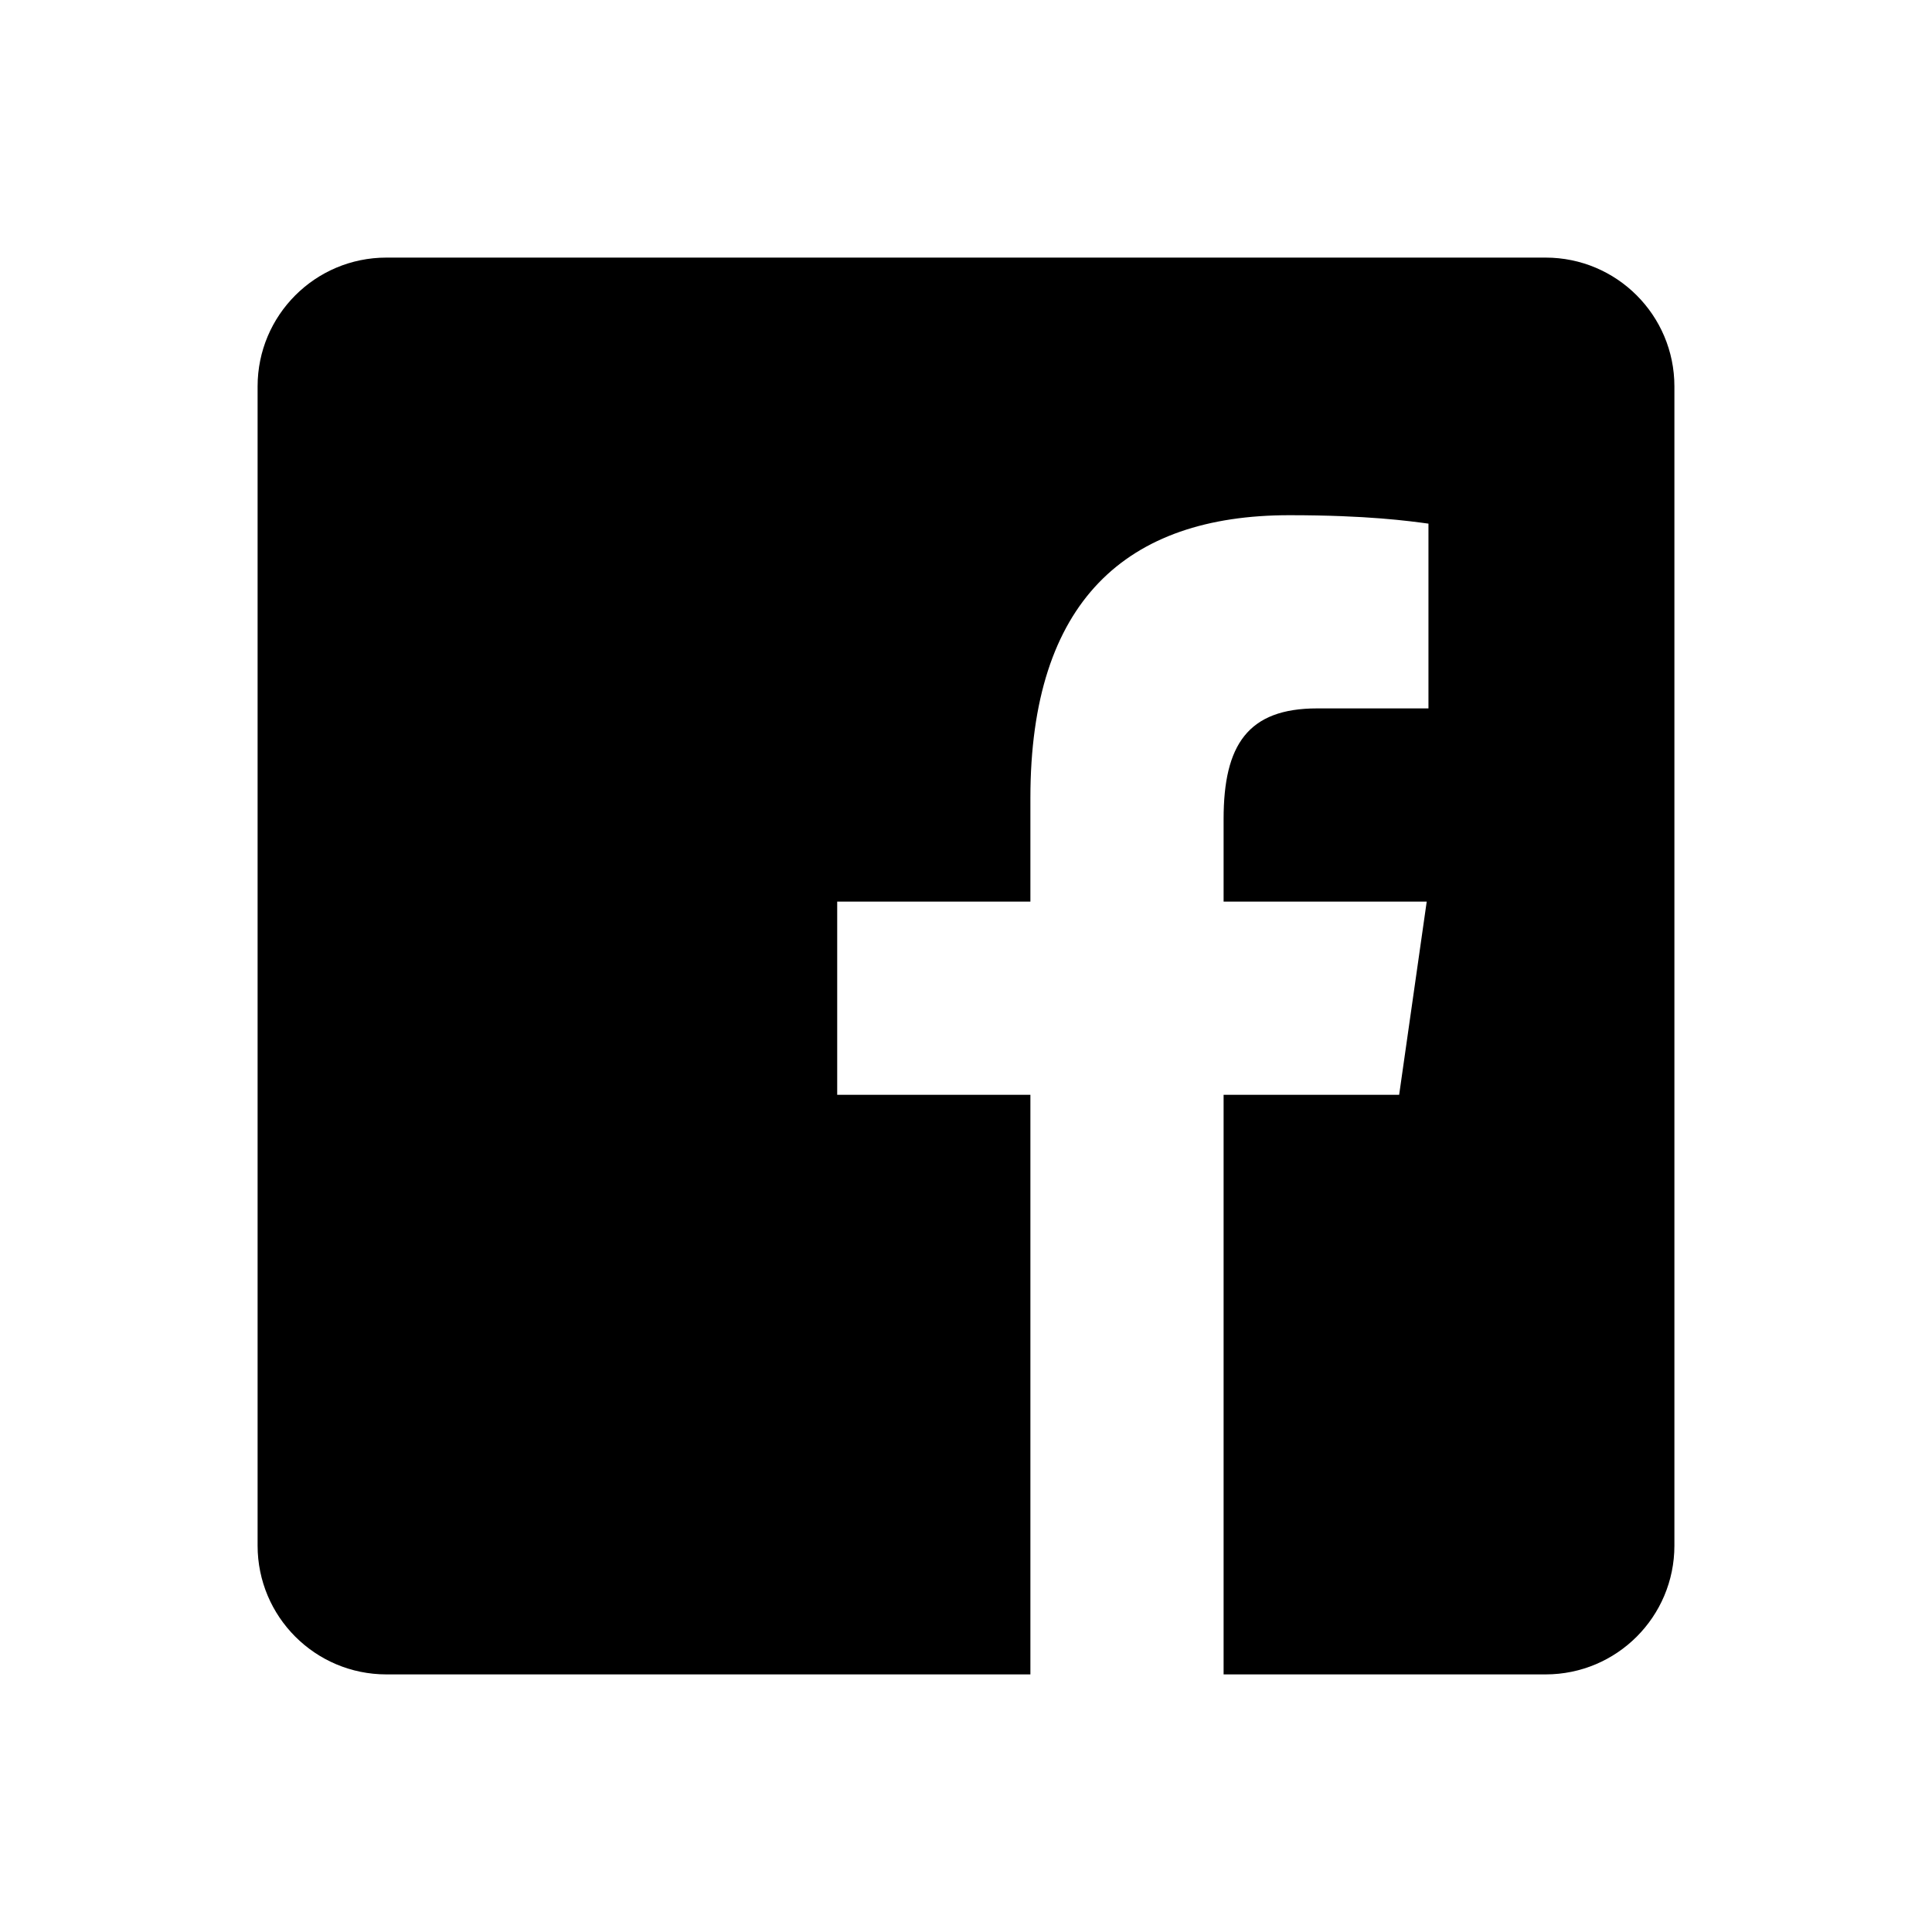
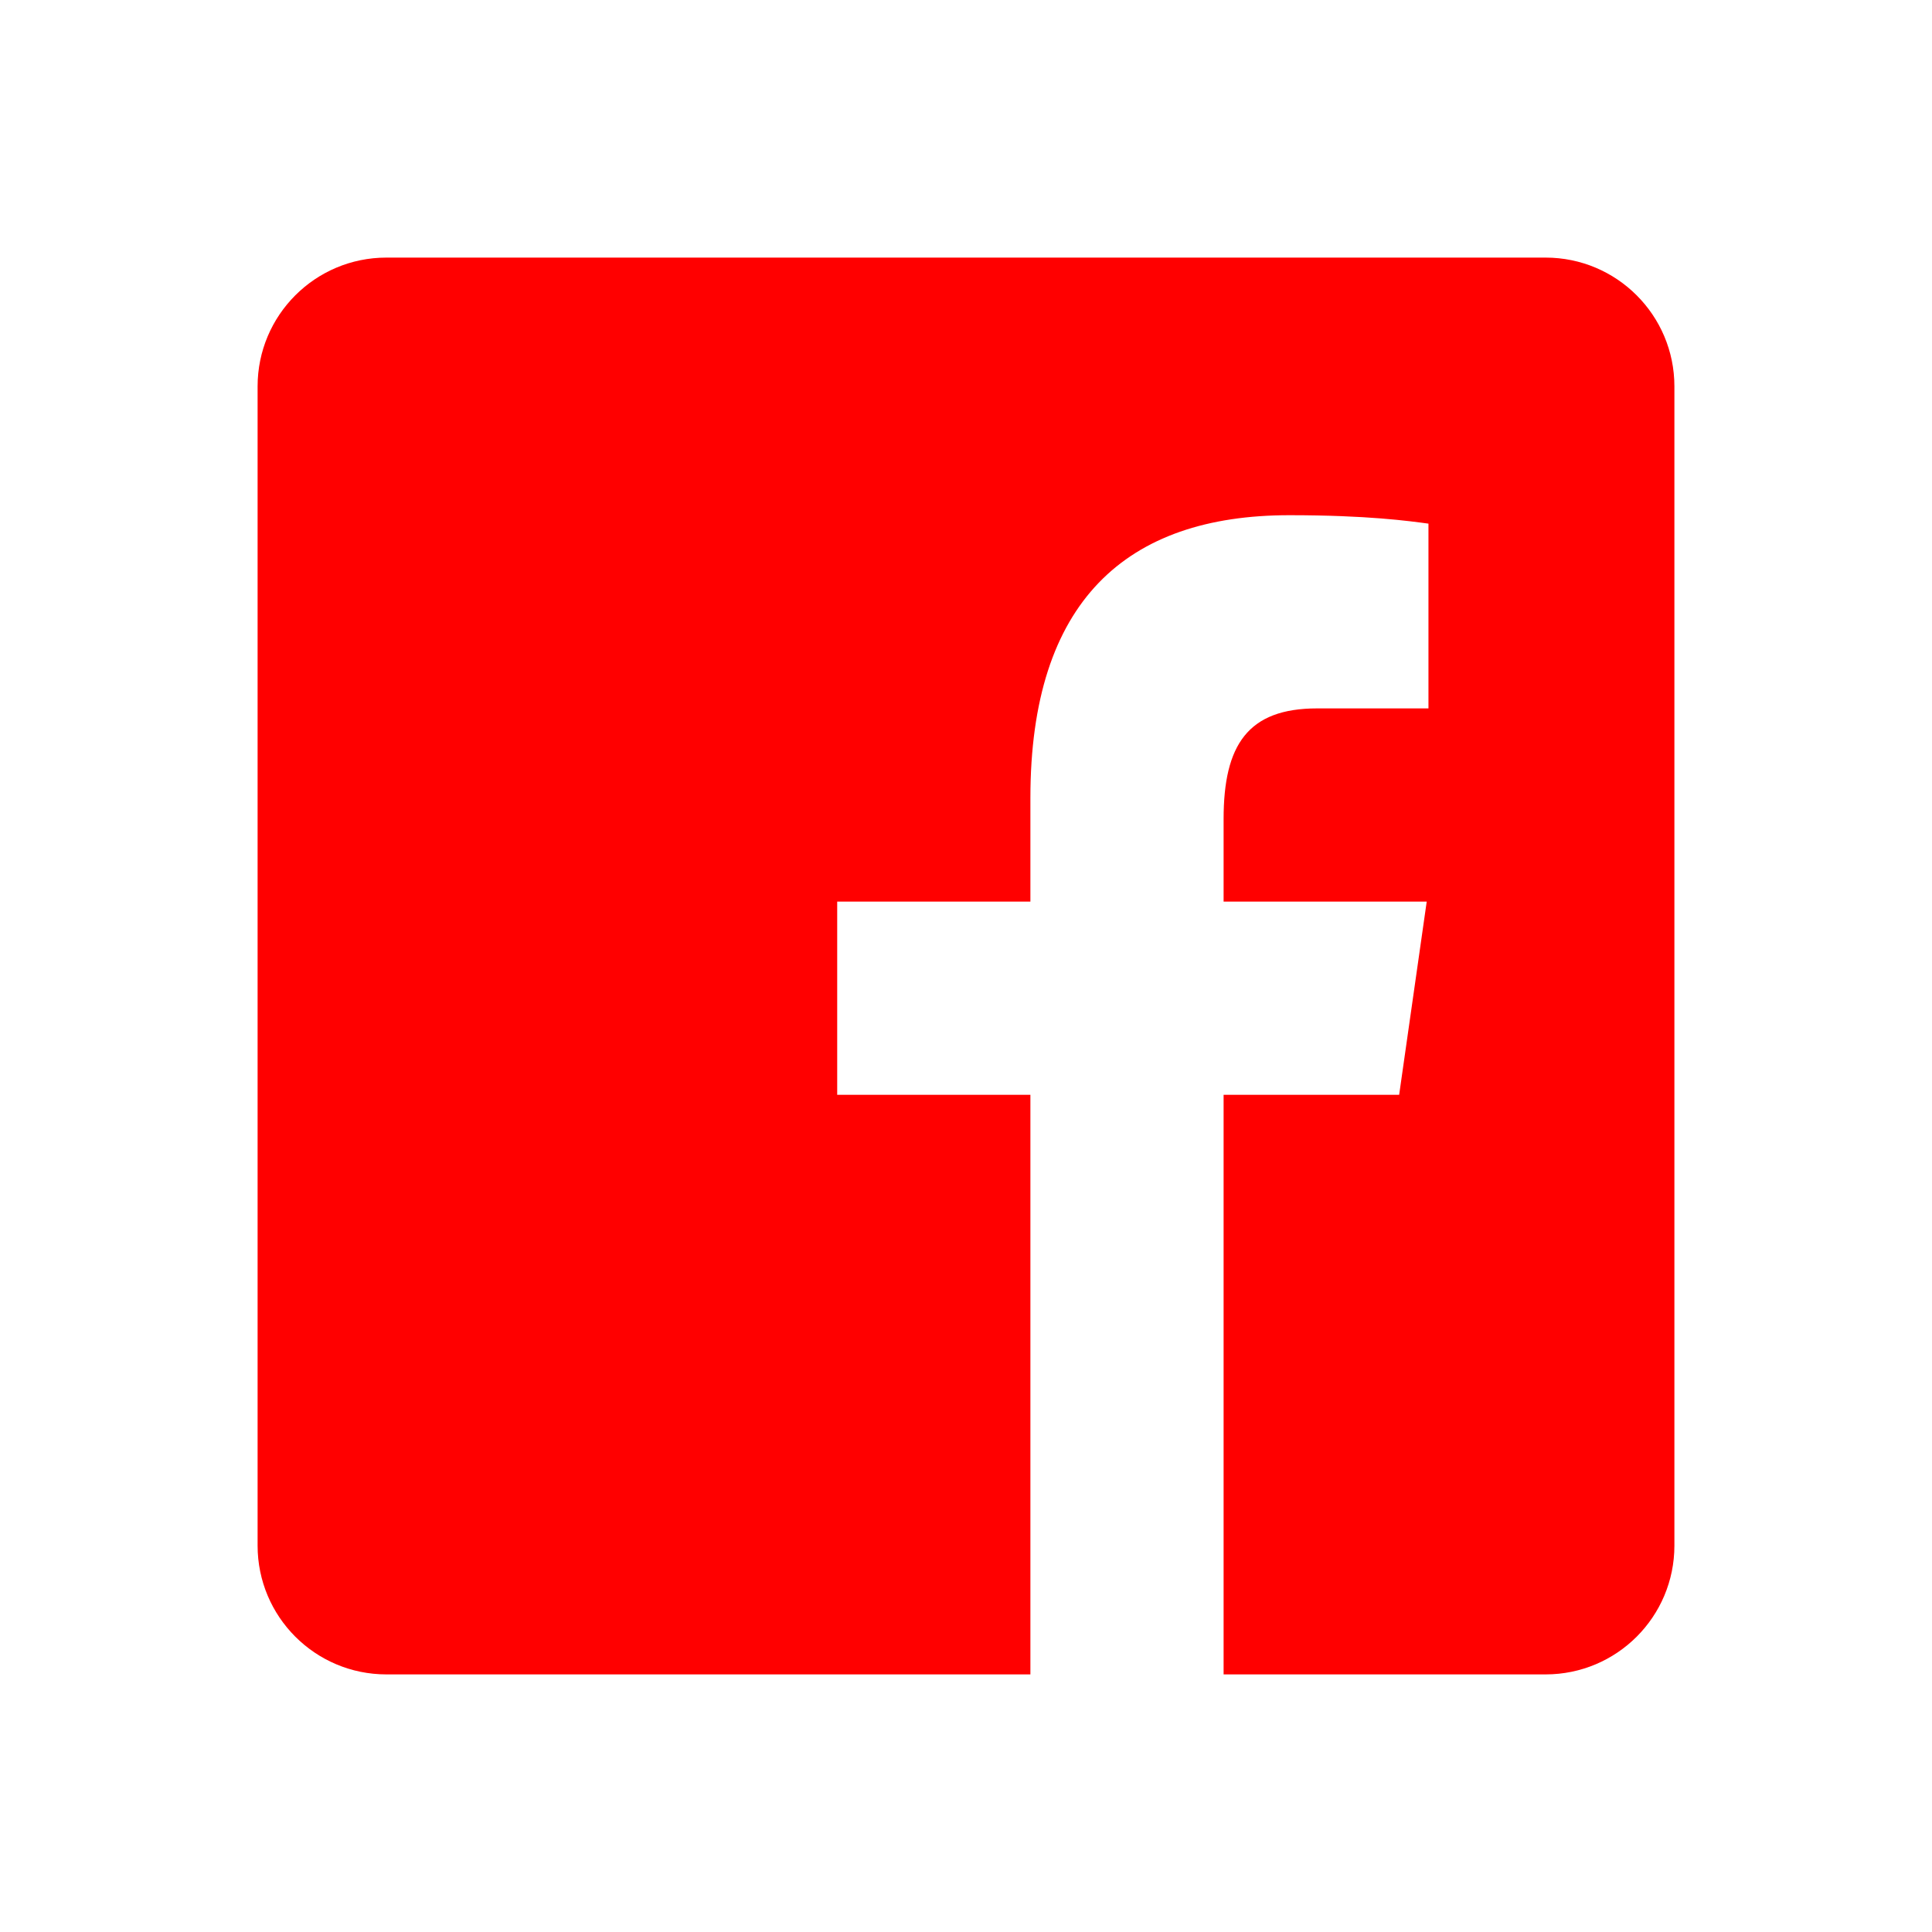
- <svg xmlns="http://www.w3.org/2000/svg" viewBox="0 0 30 30" width="30px" height="30px">
+ <svg xmlns="http://www.w3.org/2000/svg" viewBox="0 0 30 30" width="30px" height="30px" fill="#FF0000">
  <path d="M24,4H6C4.895,4,4,4.895,4,6v18c0,1.105,0.895,2,2,2h10v-9h-3v-3h3v-1.611C16,9.339,17.486,8,20.021,8 c1.214,0,1.856,0.09,2.16,0.131V11h-1.729C19.376,11,19,11.568,19,12.718V14h3.154l-0.428,3H19v9h5c1.105,0,2-0.895,2-2V6 C26,4.895,25.104,4,24,4z" />
</svg>
